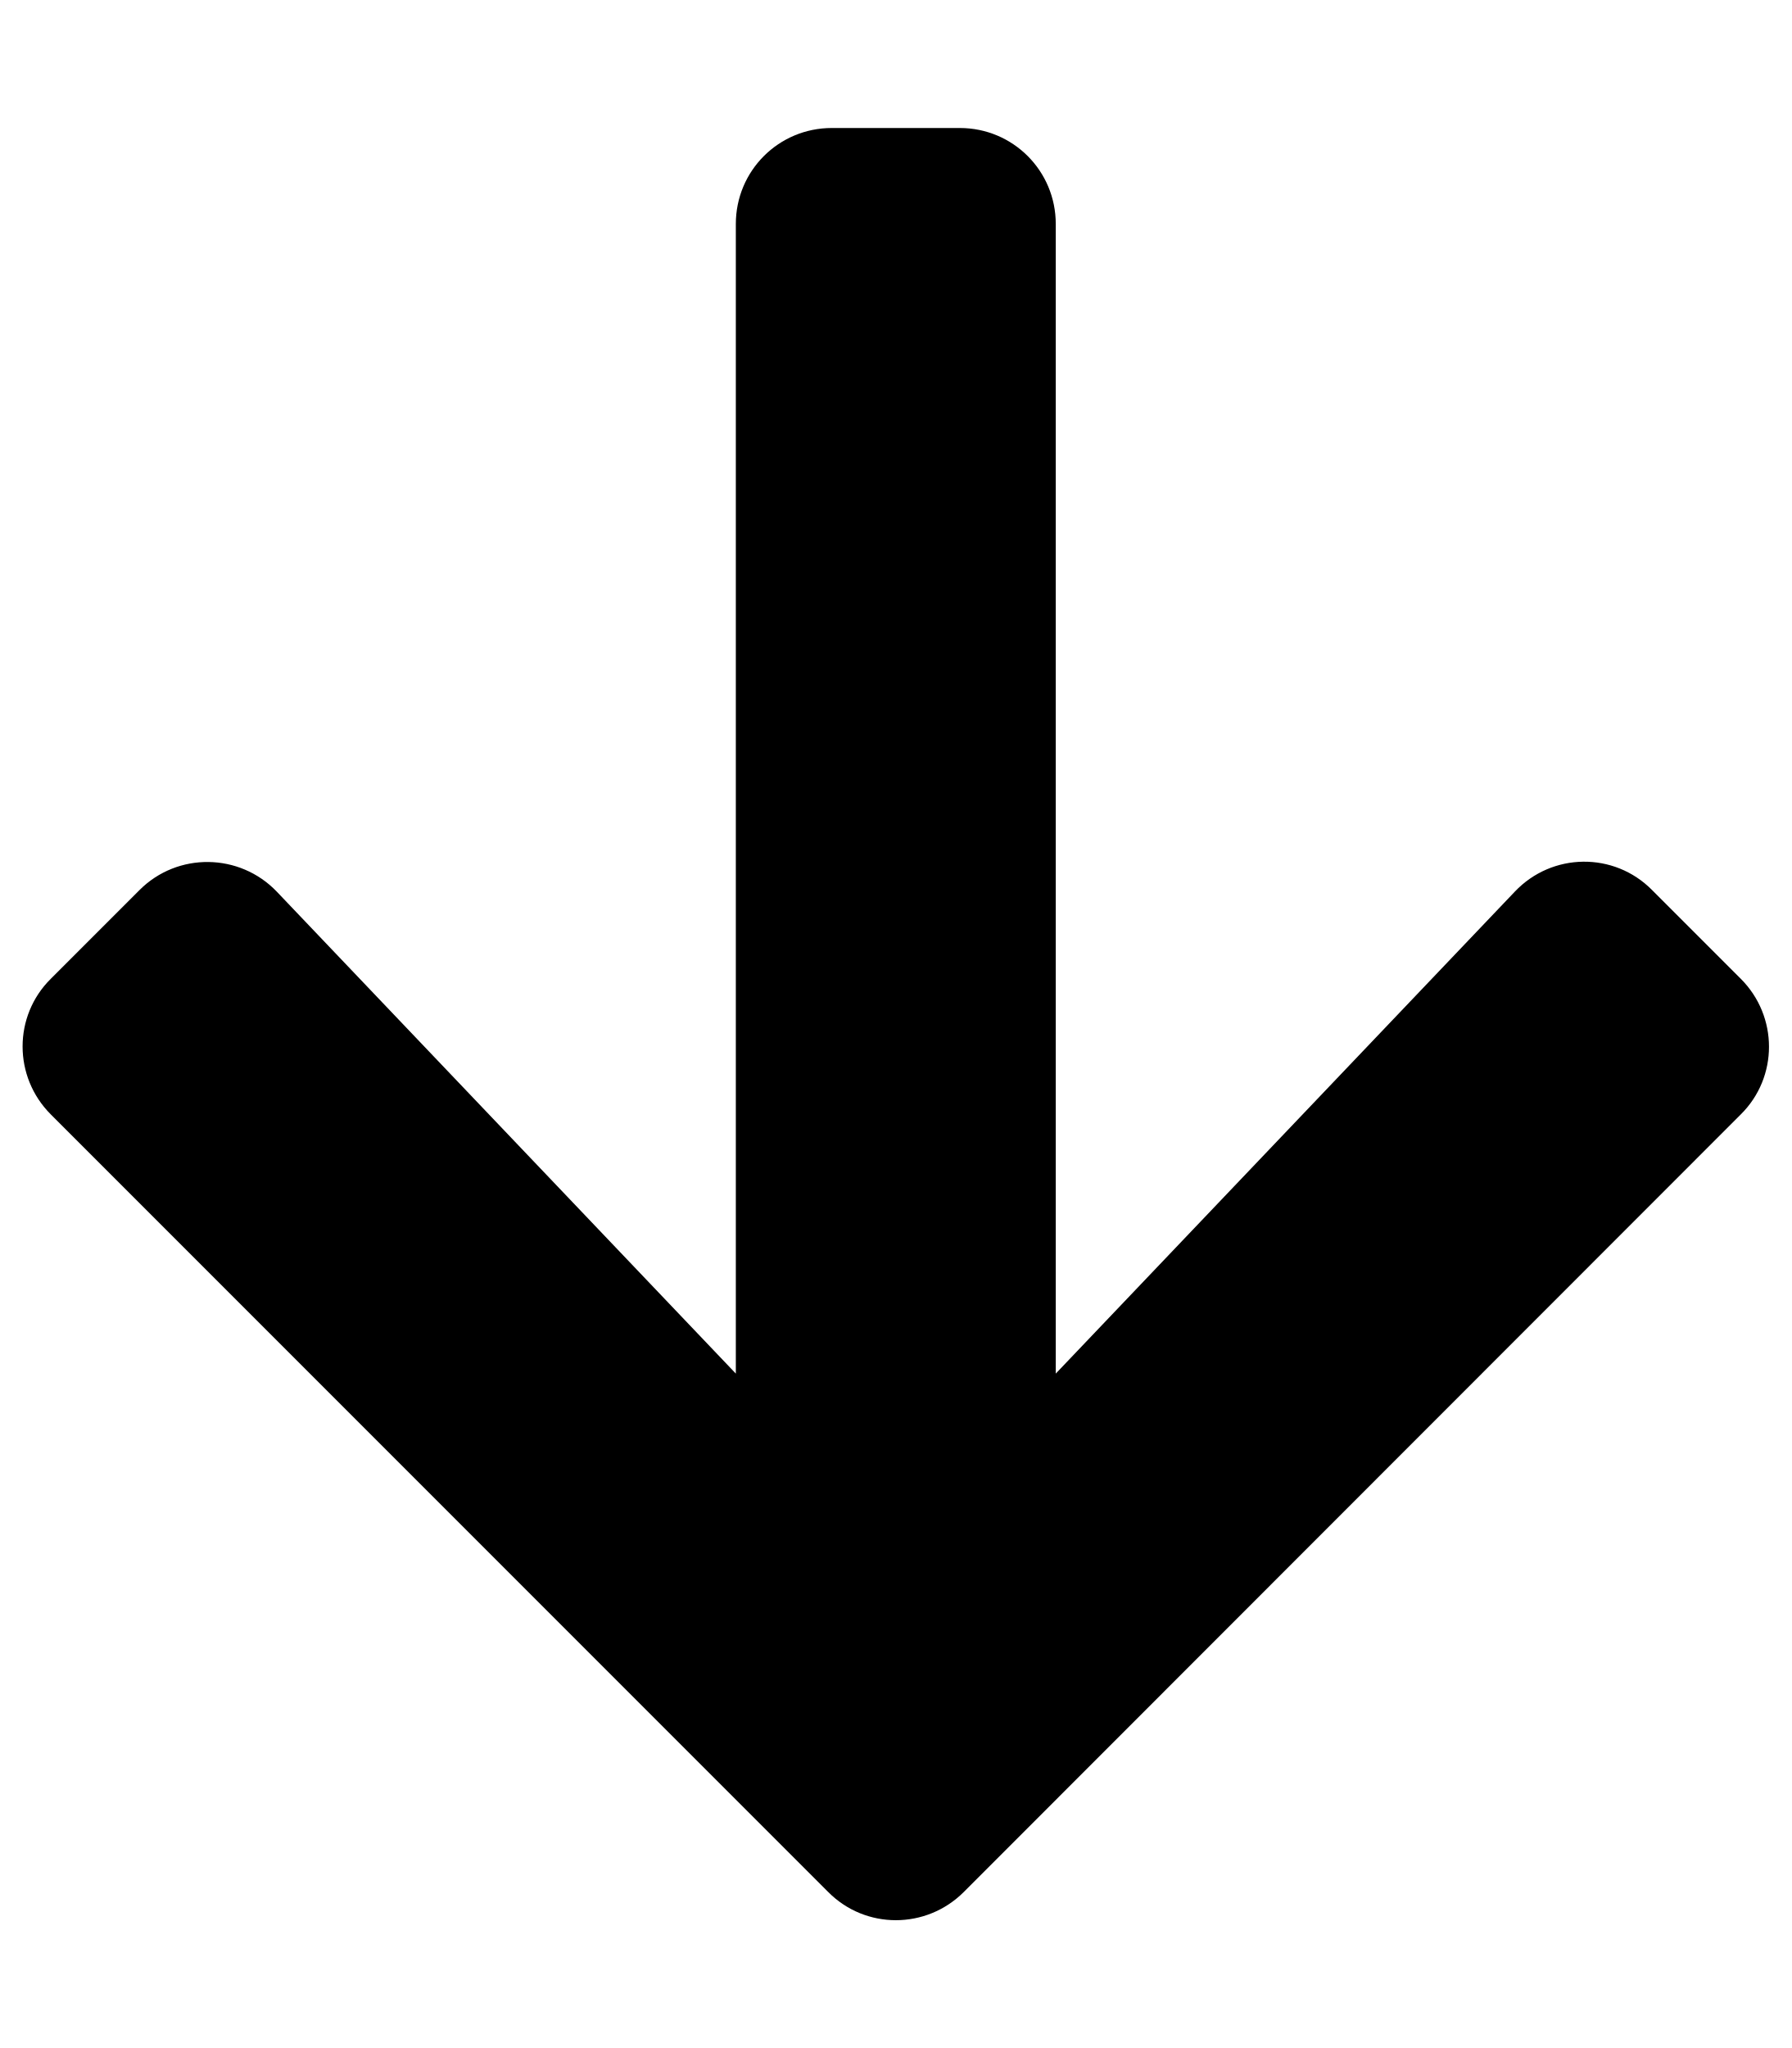
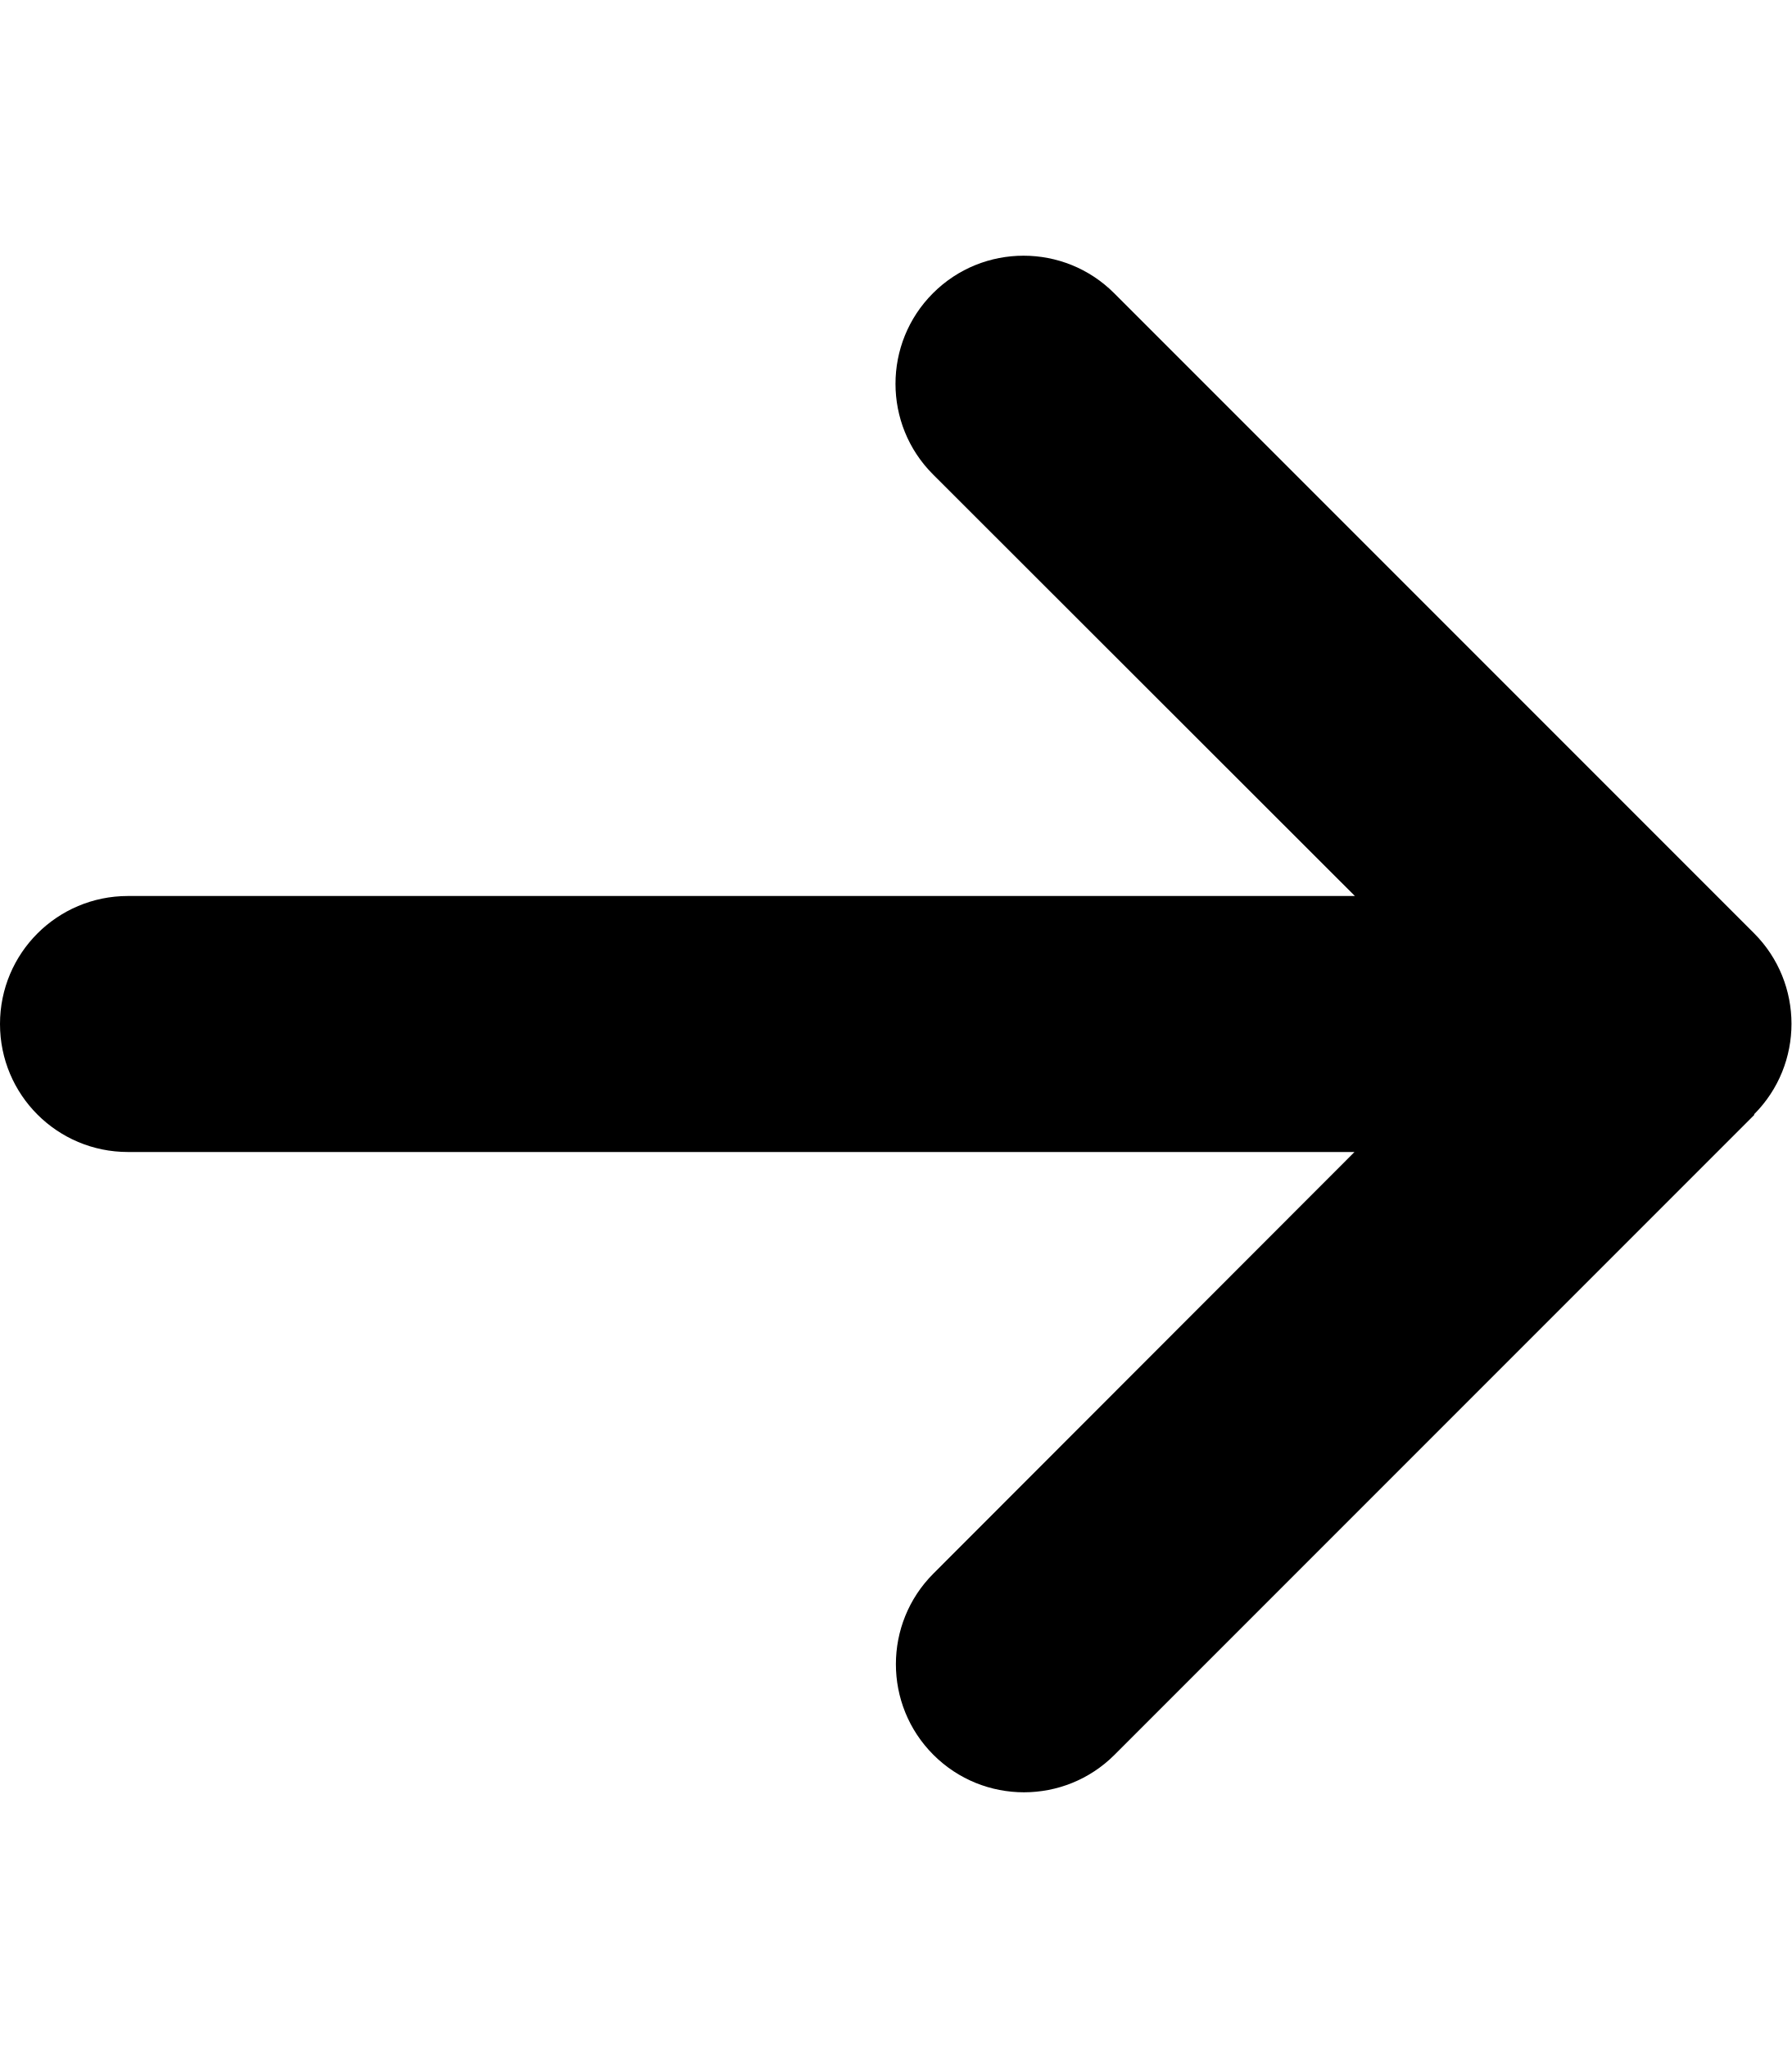
<svg xmlns="http://www.w3.org/2000/svg" viewBox="0 0 448 512">
-   <path d="M413.1 222.5l22.2 22.2c9.4 9.4 9.4 24.6 0 33.9L241 473c-9.4 9.4-24.6 9.4-33.9 0L12.7 278.6c-9.4-9.4-9.4-24.6 0-33.9l22.2-22.2c9.5-9.5 25-9.3 34.3.4L184 343.4V56c0-13.3 10.7-24 24-24h32c13.3 0 24 10.7 24 24v287.4l114.8-120.5c9.3-9.8 24.8-10 34.3-.4z" />
+   <path d="M438.6 278.6c12.5-12.5 12.5-32.8 0-45.3l-160-160c-12.5-12.5-32.8-12.5-45.3 0s-12.5 32.8 0 45.3L338.8 224 32 224c-17.7 0-32 14.3-32 32s14.3 32 32 32l306.7 0L233.4 393.4c-12.5 12.5-12.5 32.8 0 45.3s32.8 12.5 45.3 0l160-160z" />
</svg>
